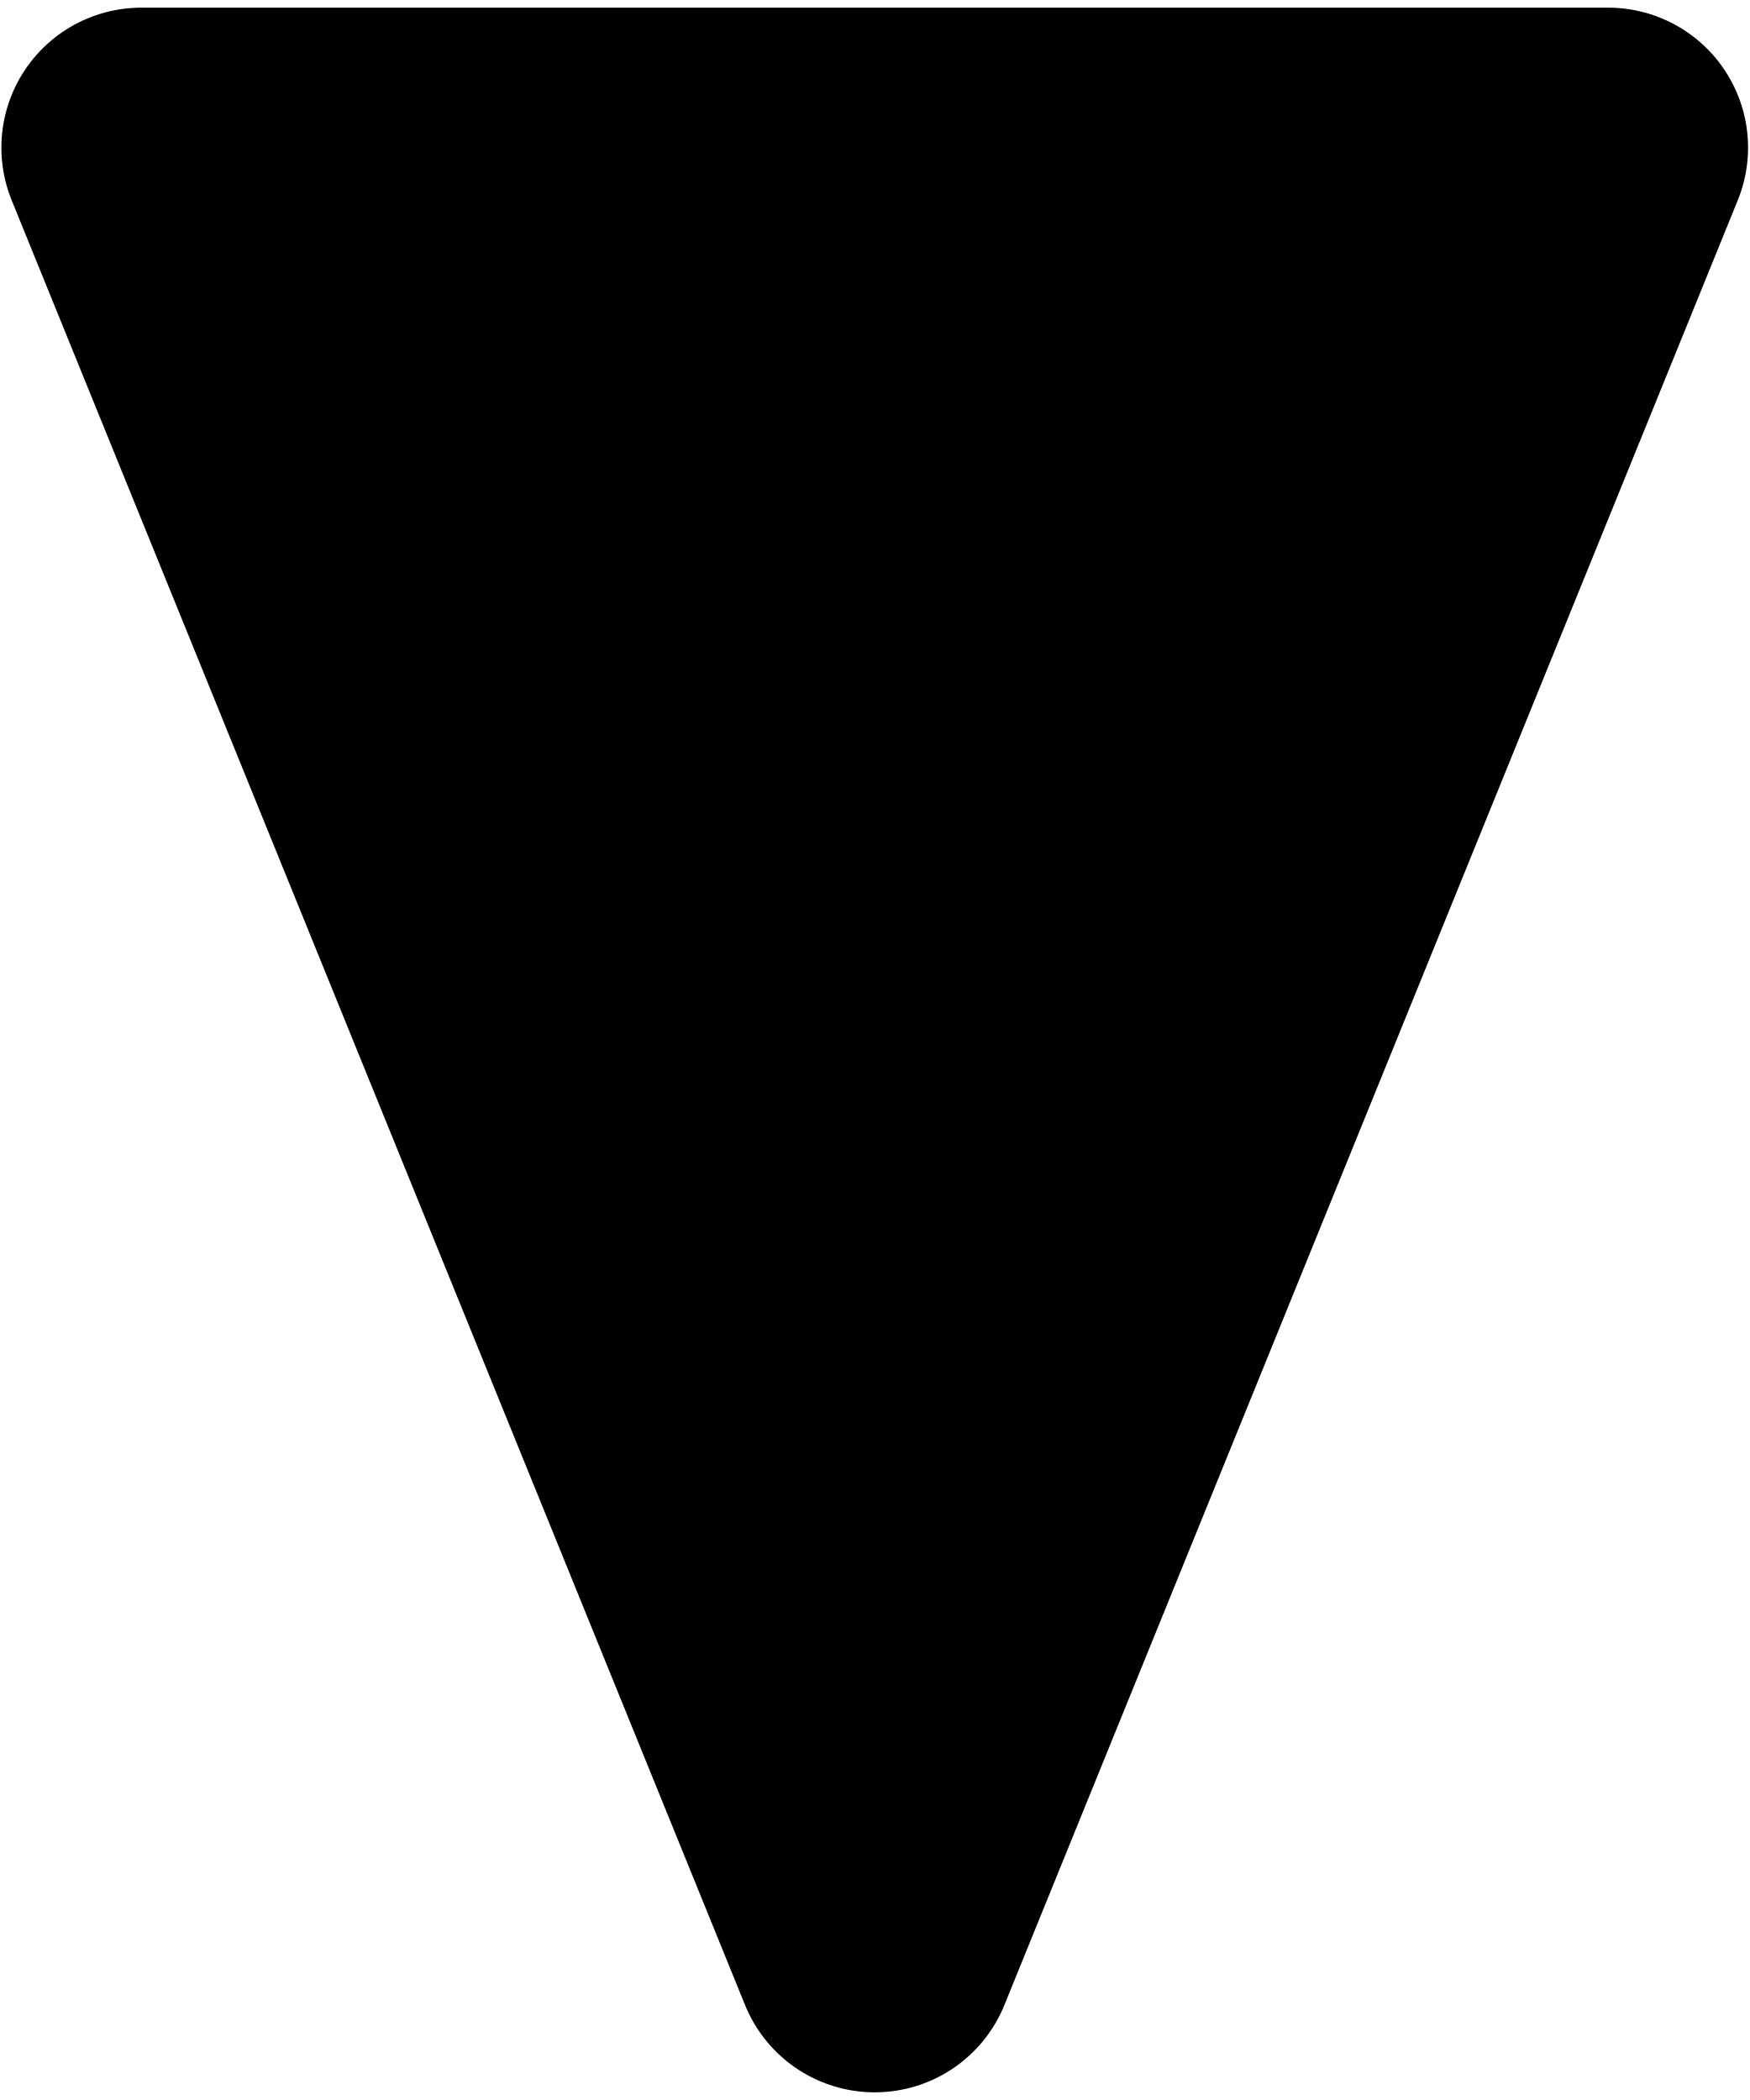
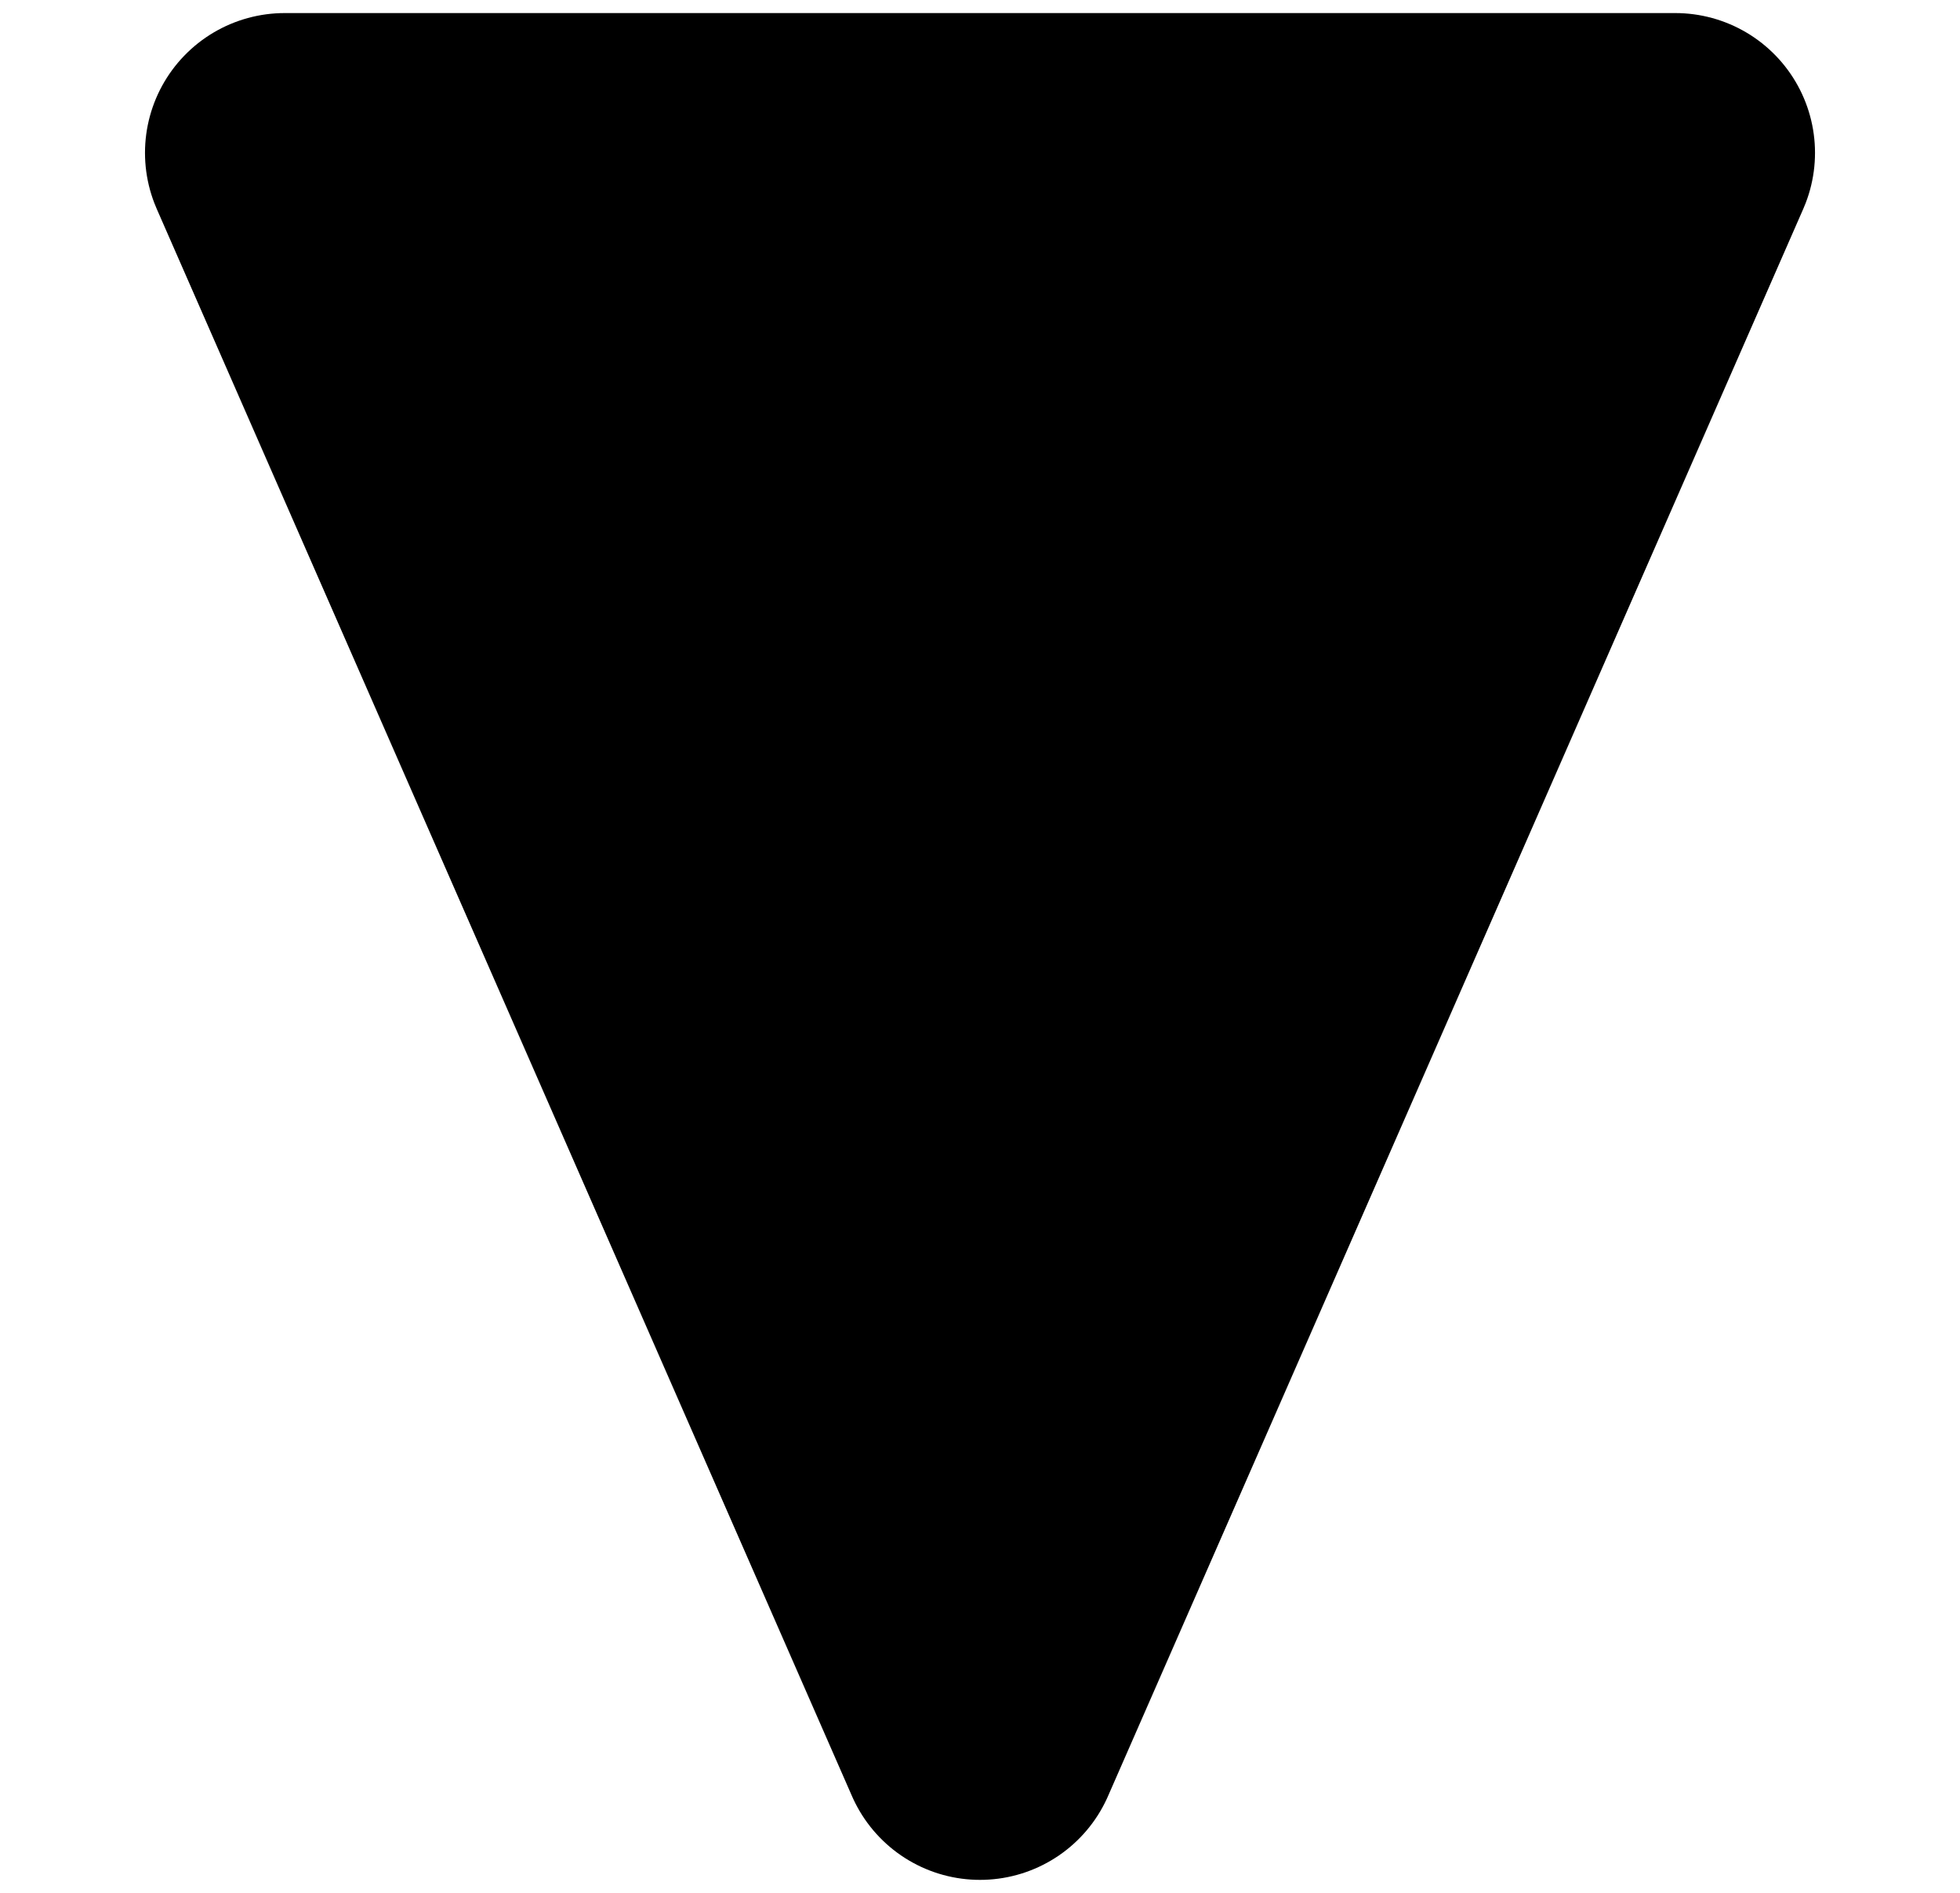
- <svg xmlns="http://www.w3.org/2000/svg" version="1.1" viewBox="0.0 0.0 100.0 120.058" fill="none" stroke="none" stroke-linecap="square" stroke-miterlimit="10">
+ <svg xmlns="http://www.w3.org/2000/svg" version="1.1" viewBox="0.0 0.0 112.226 108.362" fill="none" stroke="none" stroke-linecap="square" stroke-miterlimit="10">
  <clipPath id="p.0">
-     <path d="m0 0l100.0 0l0 120.058l-100.0 0l0 -120.058z" clip-rule="nonzero" />
+     <path d="m0 0l112.226 0l0 108.362l-112.226 0l0 -108.362z" clip-rule="nonzero" />
  </clipPath>
  <g clip-path="url(#p.0)">
-     <path fill="#000000" fill-opacity="0.0" d="m0 0l100.0 0l0 120.058l-100.0 0z" fill-rule="evenodd" />
-     <path fill="#000000" d="m91.921 8.438l-41.921 103.181l-41.921 -103.181z" fill-rule="evenodd" />
-     <path stroke="#000000" stroke-width="16.0" stroke-linejoin="round" stroke-linecap="butt" d="m91.921 8.438l-41.921 103.181l-41.921 -103.181z" fill-rule="evenodd" />
+     <path fill="#000000" fill-opacity="0.0" d="m0 0l112.226 0l0 108.362l-112.226 0z" fill-rule="evenodd" />
+     <path fill="#000000" d="m95.924 8.748l-39.811 90.866l-39.811 -90.866z" fill-rule="evenodd" />
+     <path stroke="#000000" stroke-width="16.0" stroke-linejoin="round" stroke-linecap="butt" d="m95.924 8.748l-39.811 90.866l-39.811 -90.866z" fill-rule="evenodd" />
  </g>
</svg>
